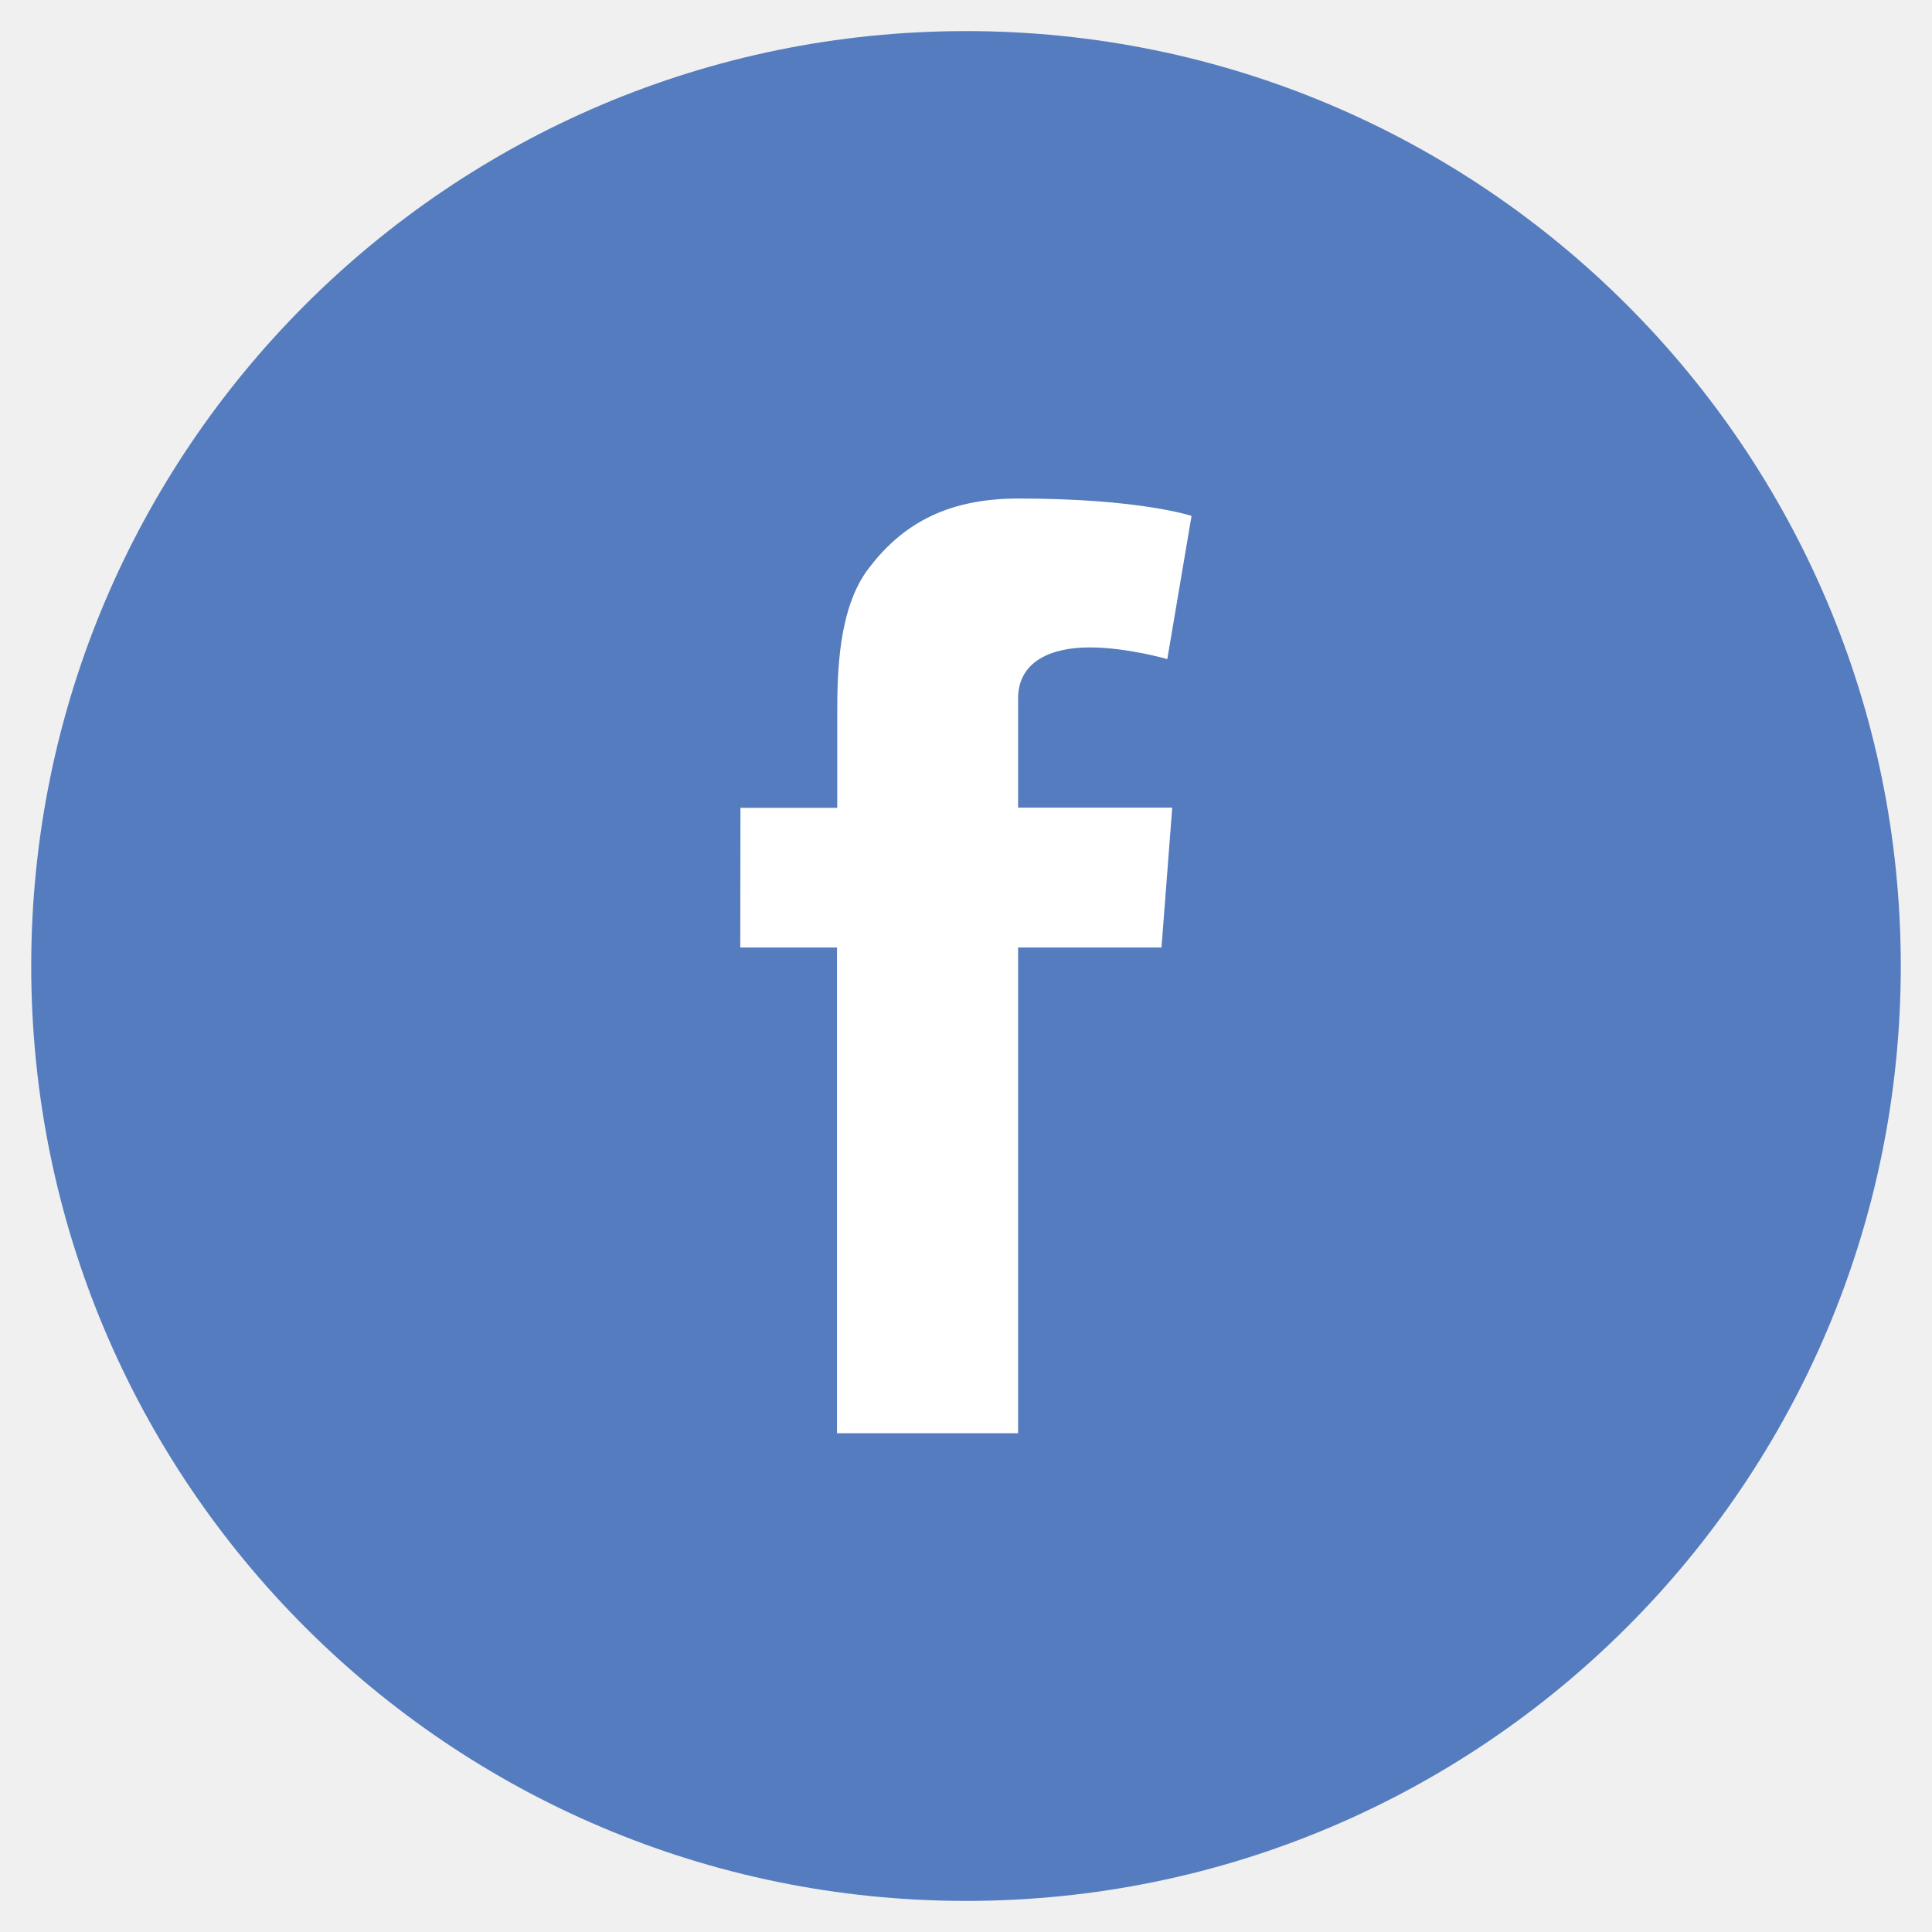
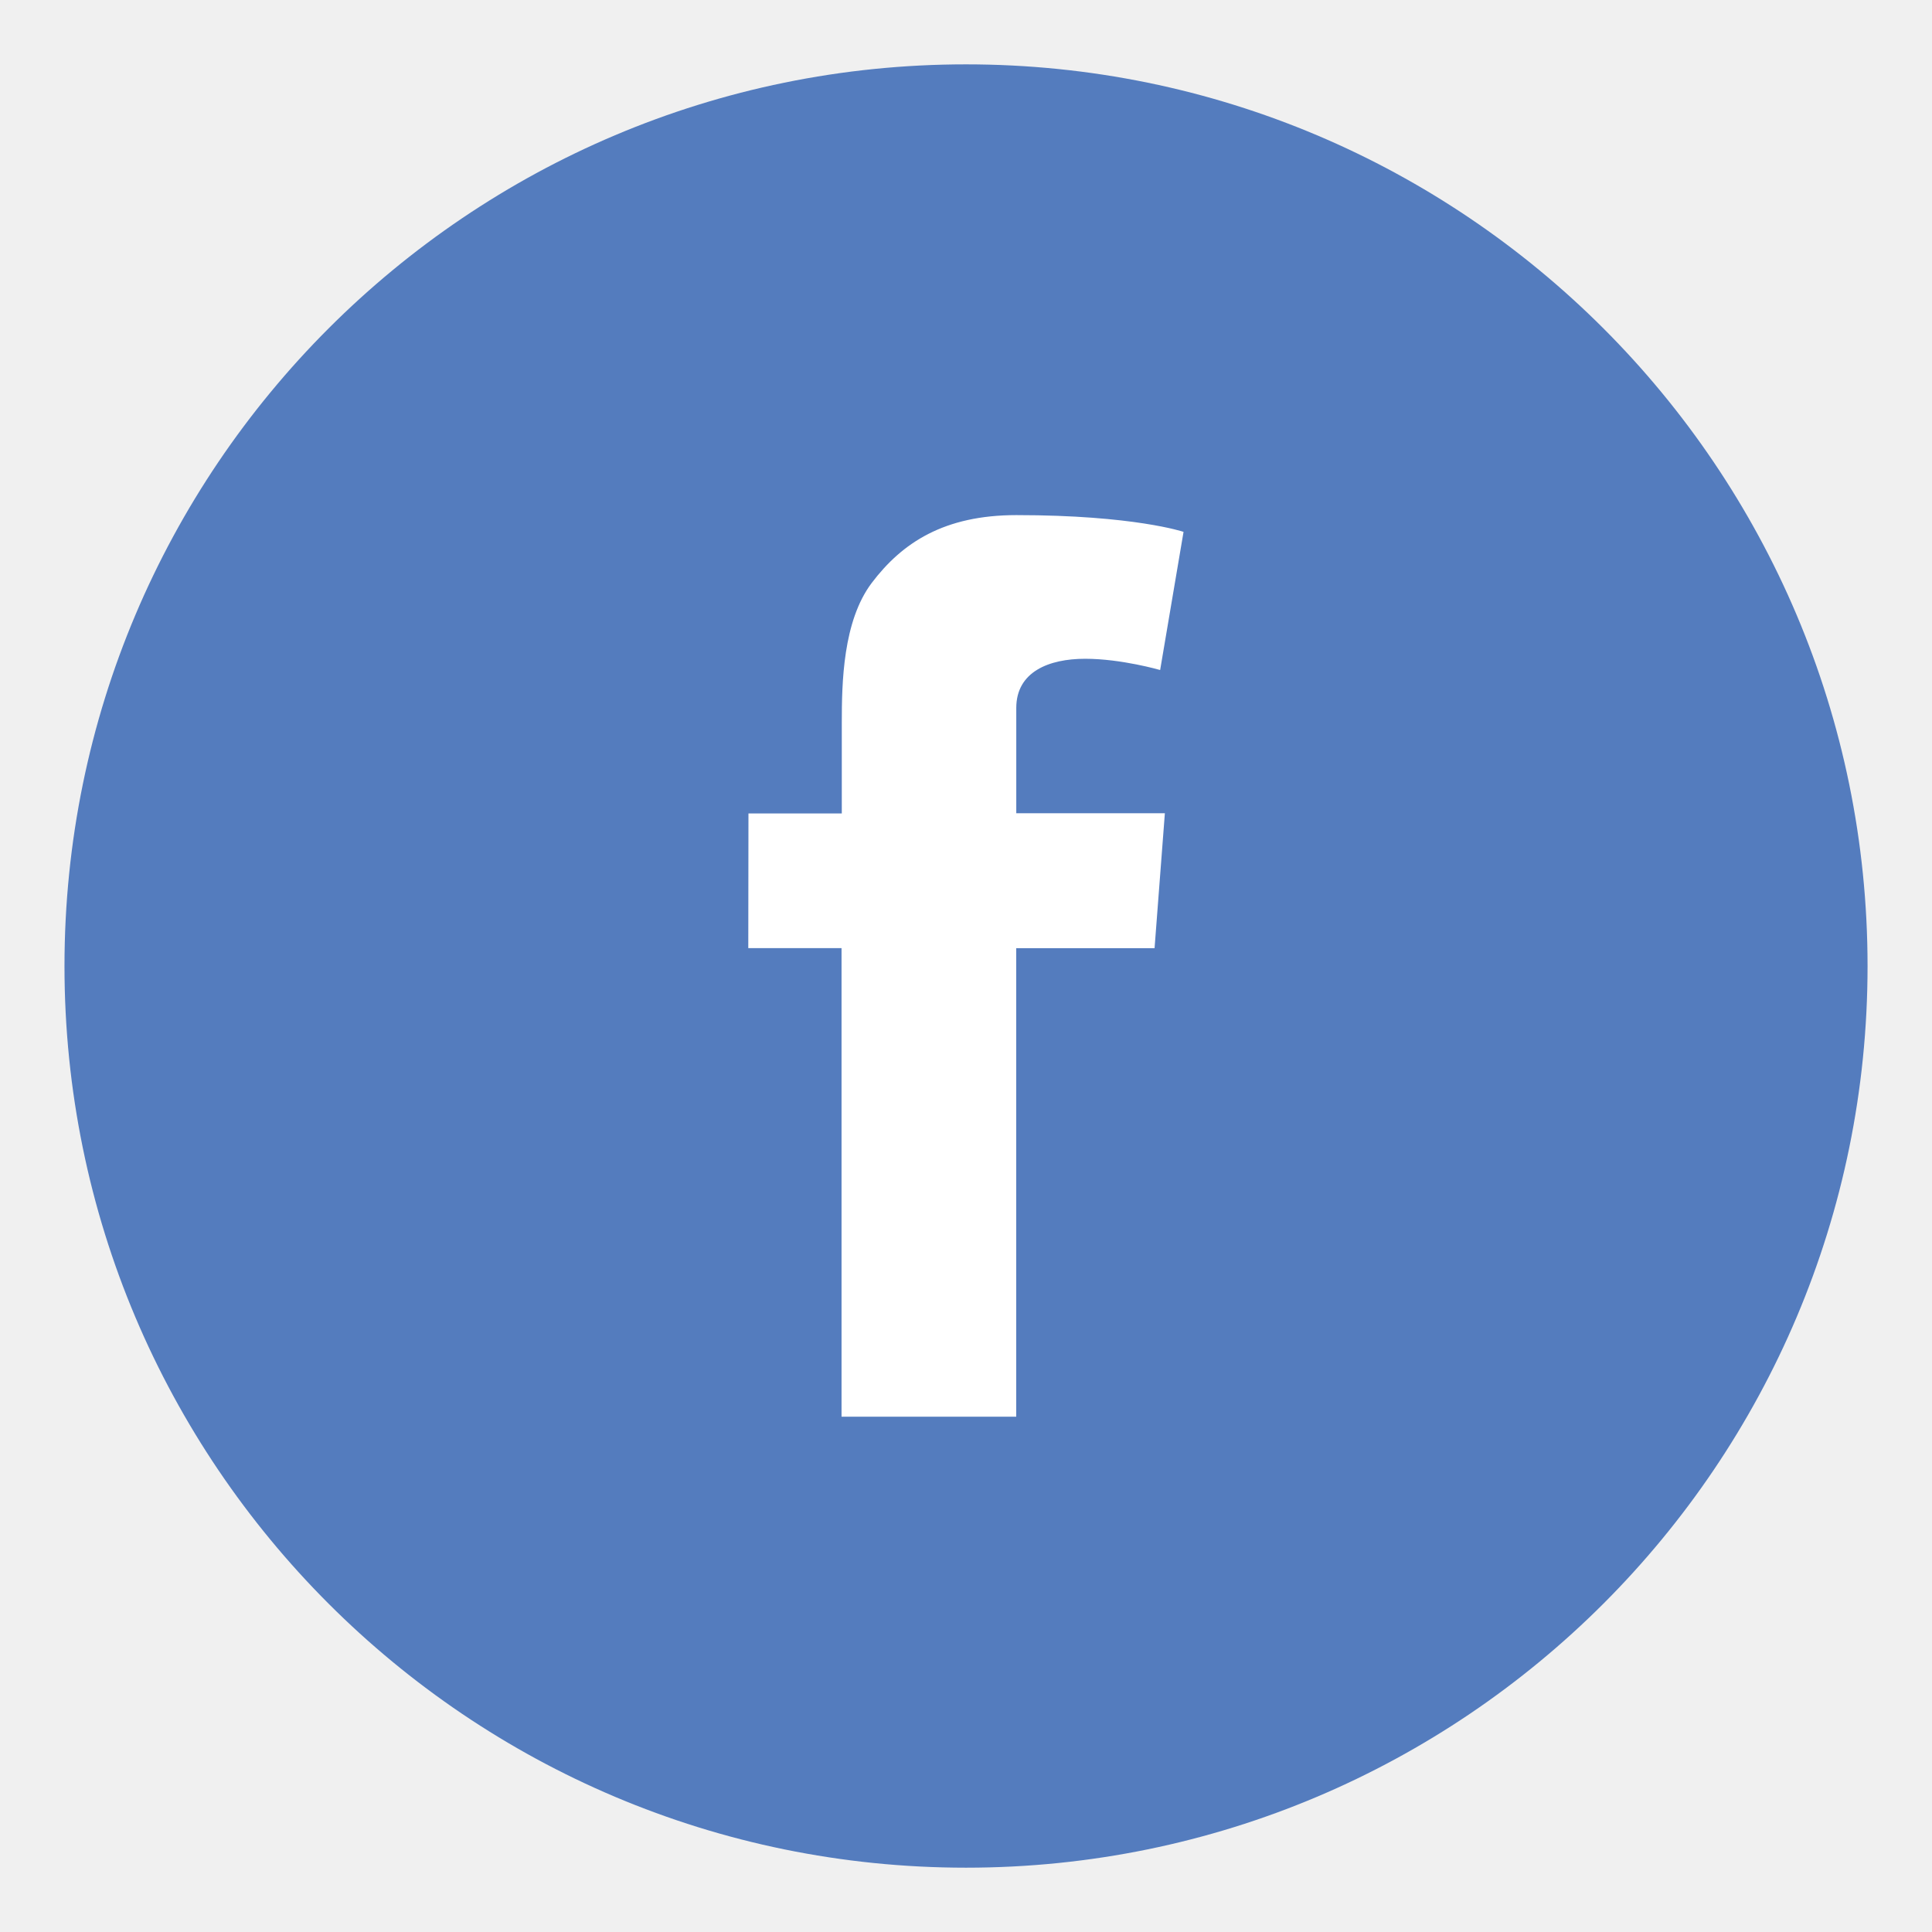
- <svg xmlns="http://www.w3.org/2000/svg" version="1.1" id="Layer_1" x="0px" y="0px" width="31px" height="31px" viewBox="380 290 31 31" enable-background="new 380 290 31 31" xml:space="preserve">
+ <svg xmlns="http://www.w3.org/2000/svg" version="1.1" id="Layer_1" x="0px" y="0px" width="45px" height="45px" viewBox="-7 -7 45 45" enable-background="new -7 -7 45 45" xml:space="preserve">
  <g>
-     <path fill="#547CBE" d="M395.5,320.501c8.283,0,14.999-6.715,14.999-15s-6.716-15.002-14.999-15.002s-14.999,6.717-14.999,15.002   S387.217,320.501,395.5,320.501" />
-     <path fill="#FFFFFF" d="M391.881,302.962h1.553v-1.508c0-0.666,0.018-1.691,0.498-2.326c0.508-0.672,1.207-1.129,2.407-1.129   c1.956,0,2.78,0.279,2.78,0.279l-0.389,2.298c0,0-0.646-0.188-1.248-0.188c-0.604,0-1.146,0.217-1.146,0.819v1.752h2.473   l-0.172,2.244h-2.301v7.794h-2.906v-7.794h-1.552L391.881,302.962L391.881,302.962z" />
+     <path fill="#547CBE" d="M15.5,36.502c11.596,0,20.999-9.402,20.999-21c0-11.6-9.402-21.003-20.999-21.003   c-11.597,0-20.998,9.403-20.998,21.003C-5.499,27.1,3.903,36.502,15.5,36.502" />
+     <path fill="#FFFFFF" d="M10.433,11.947h2.174V9.835c0-0.933,0.025-2.366,0.697-3.257c0.711-0.94,1.689-1.58,3.37-1.58   c2.738,0,3.893,0.39,3.893,0.39l-0.545,3.218c0,0-0.904-0.262-1.746-0.262c-0.846,0-1.605,0.303-1.605,1.146v2.452h3.461   l-0.24,3.143H16.67v10.912h-4.069V15.084h-2.172L10.433,11.947L10.433,11.947z" />
  </g>
</svg>
